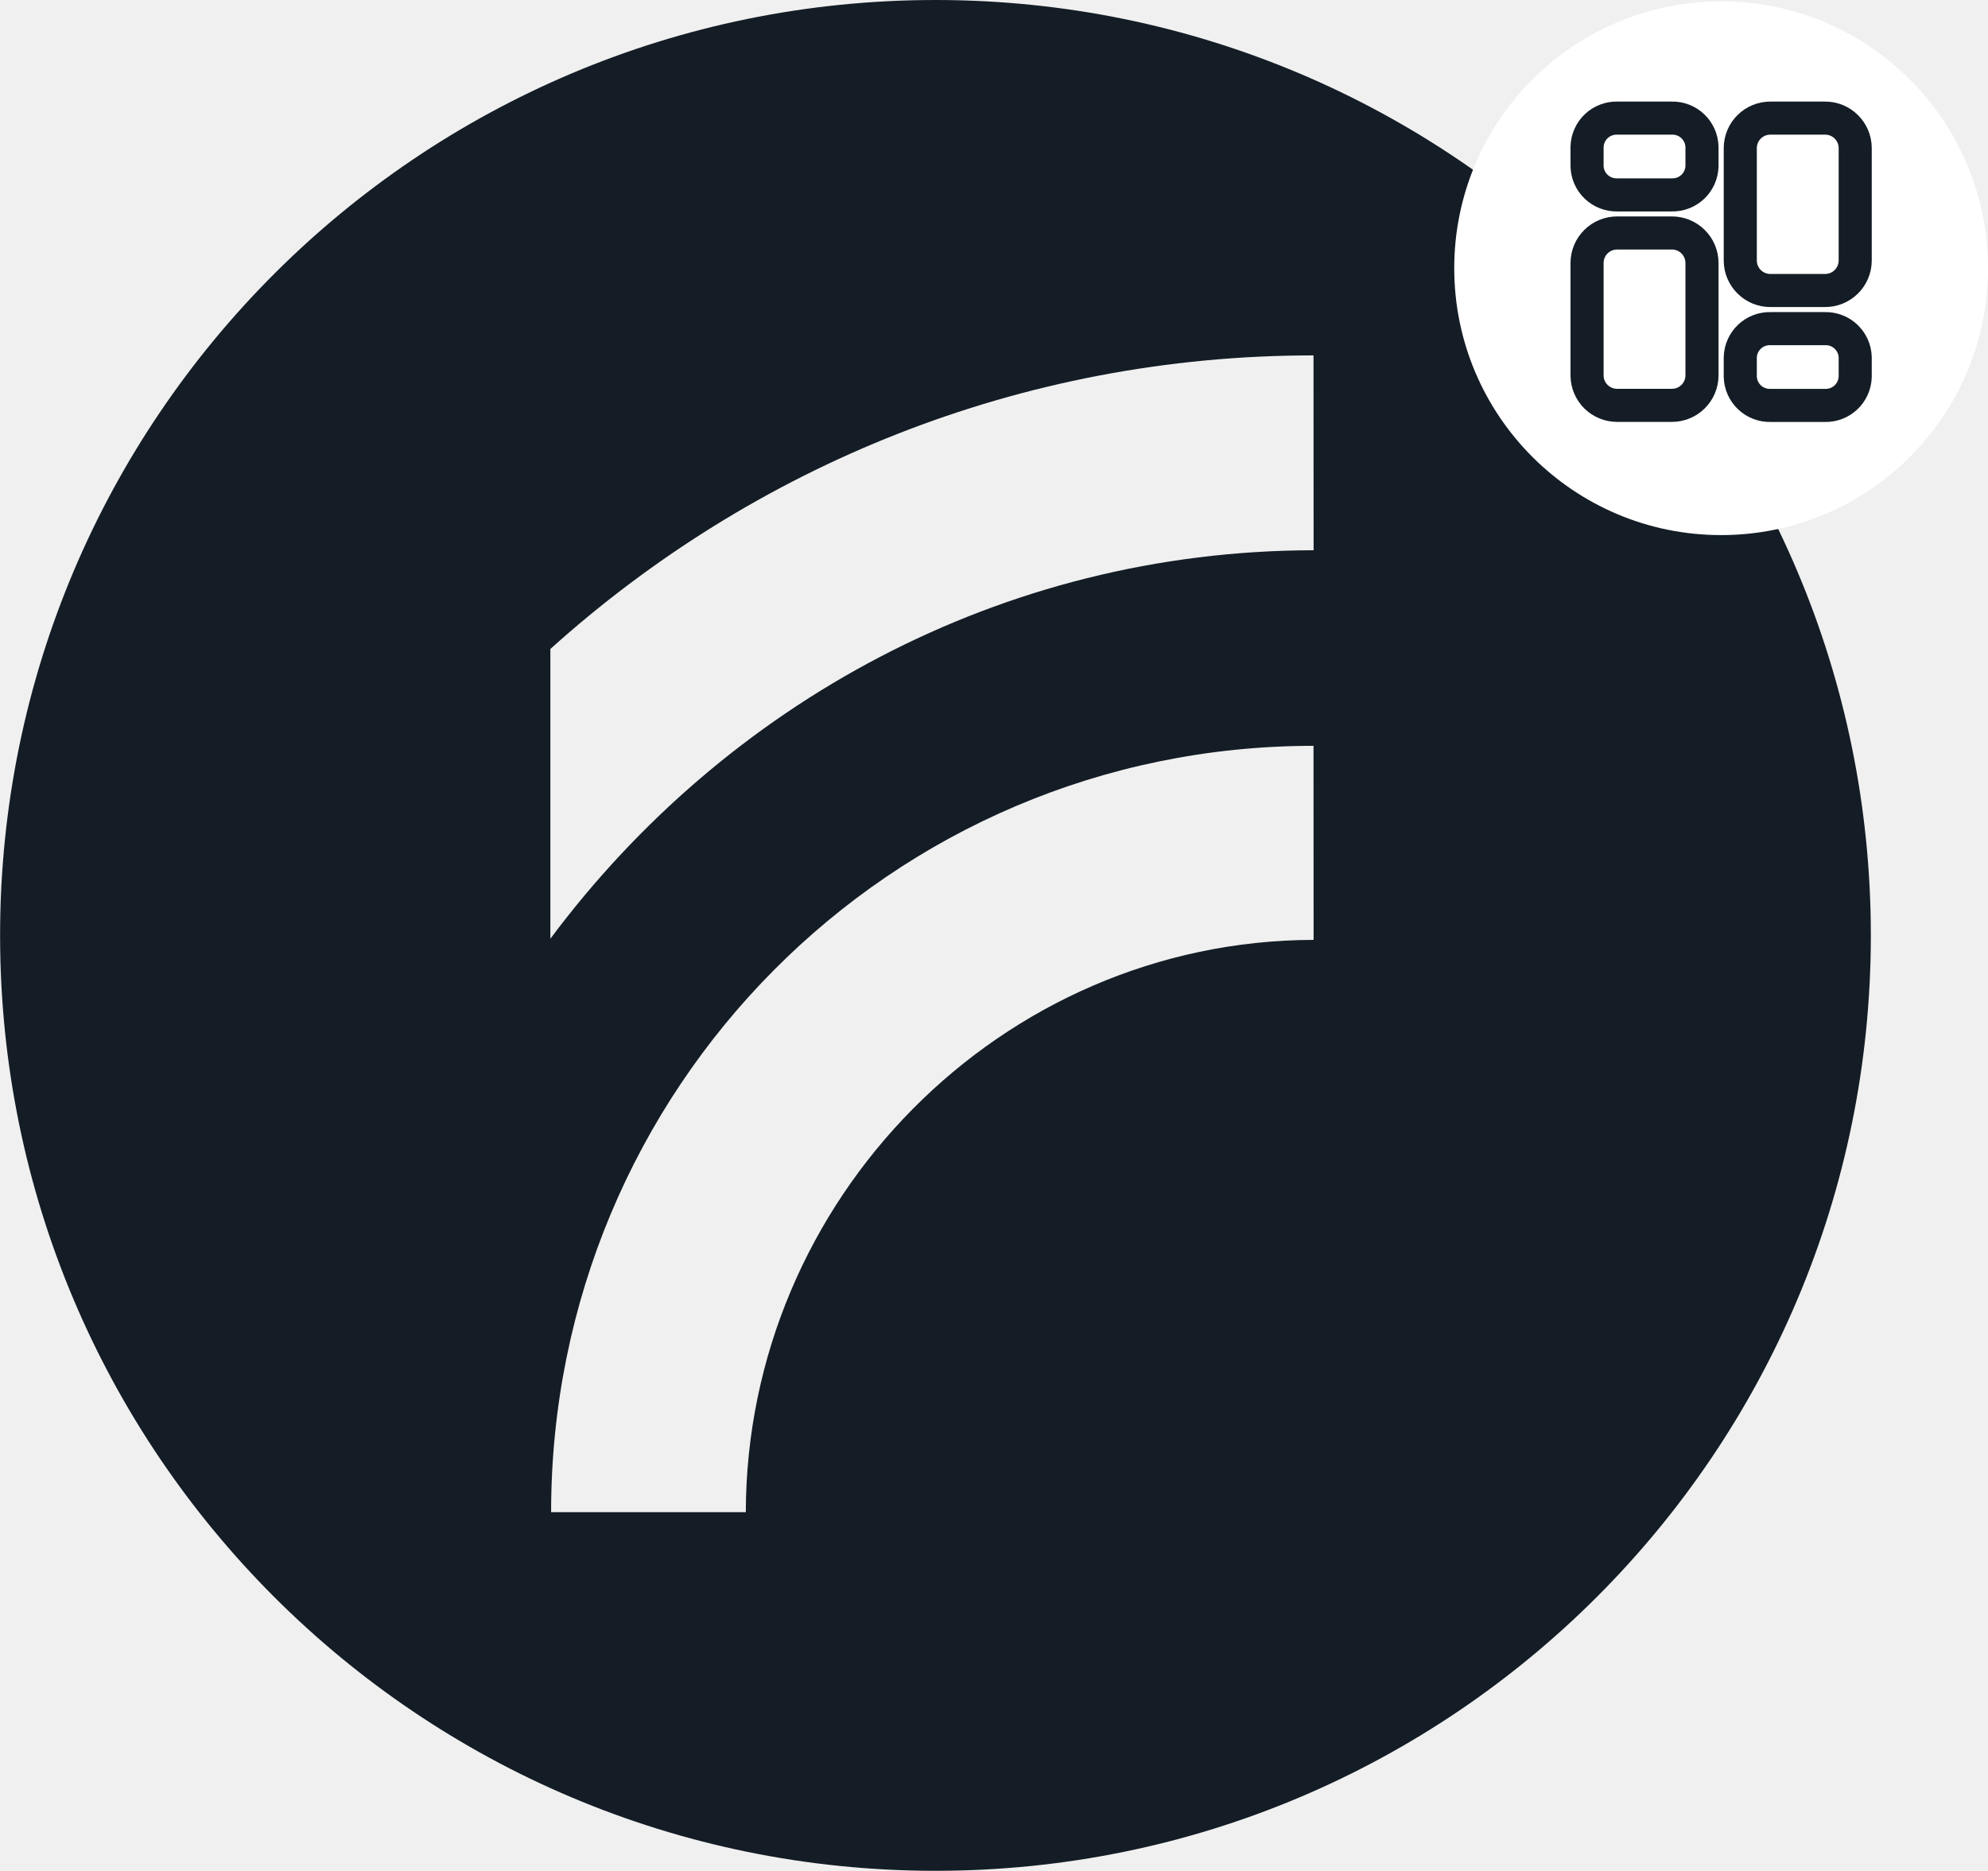
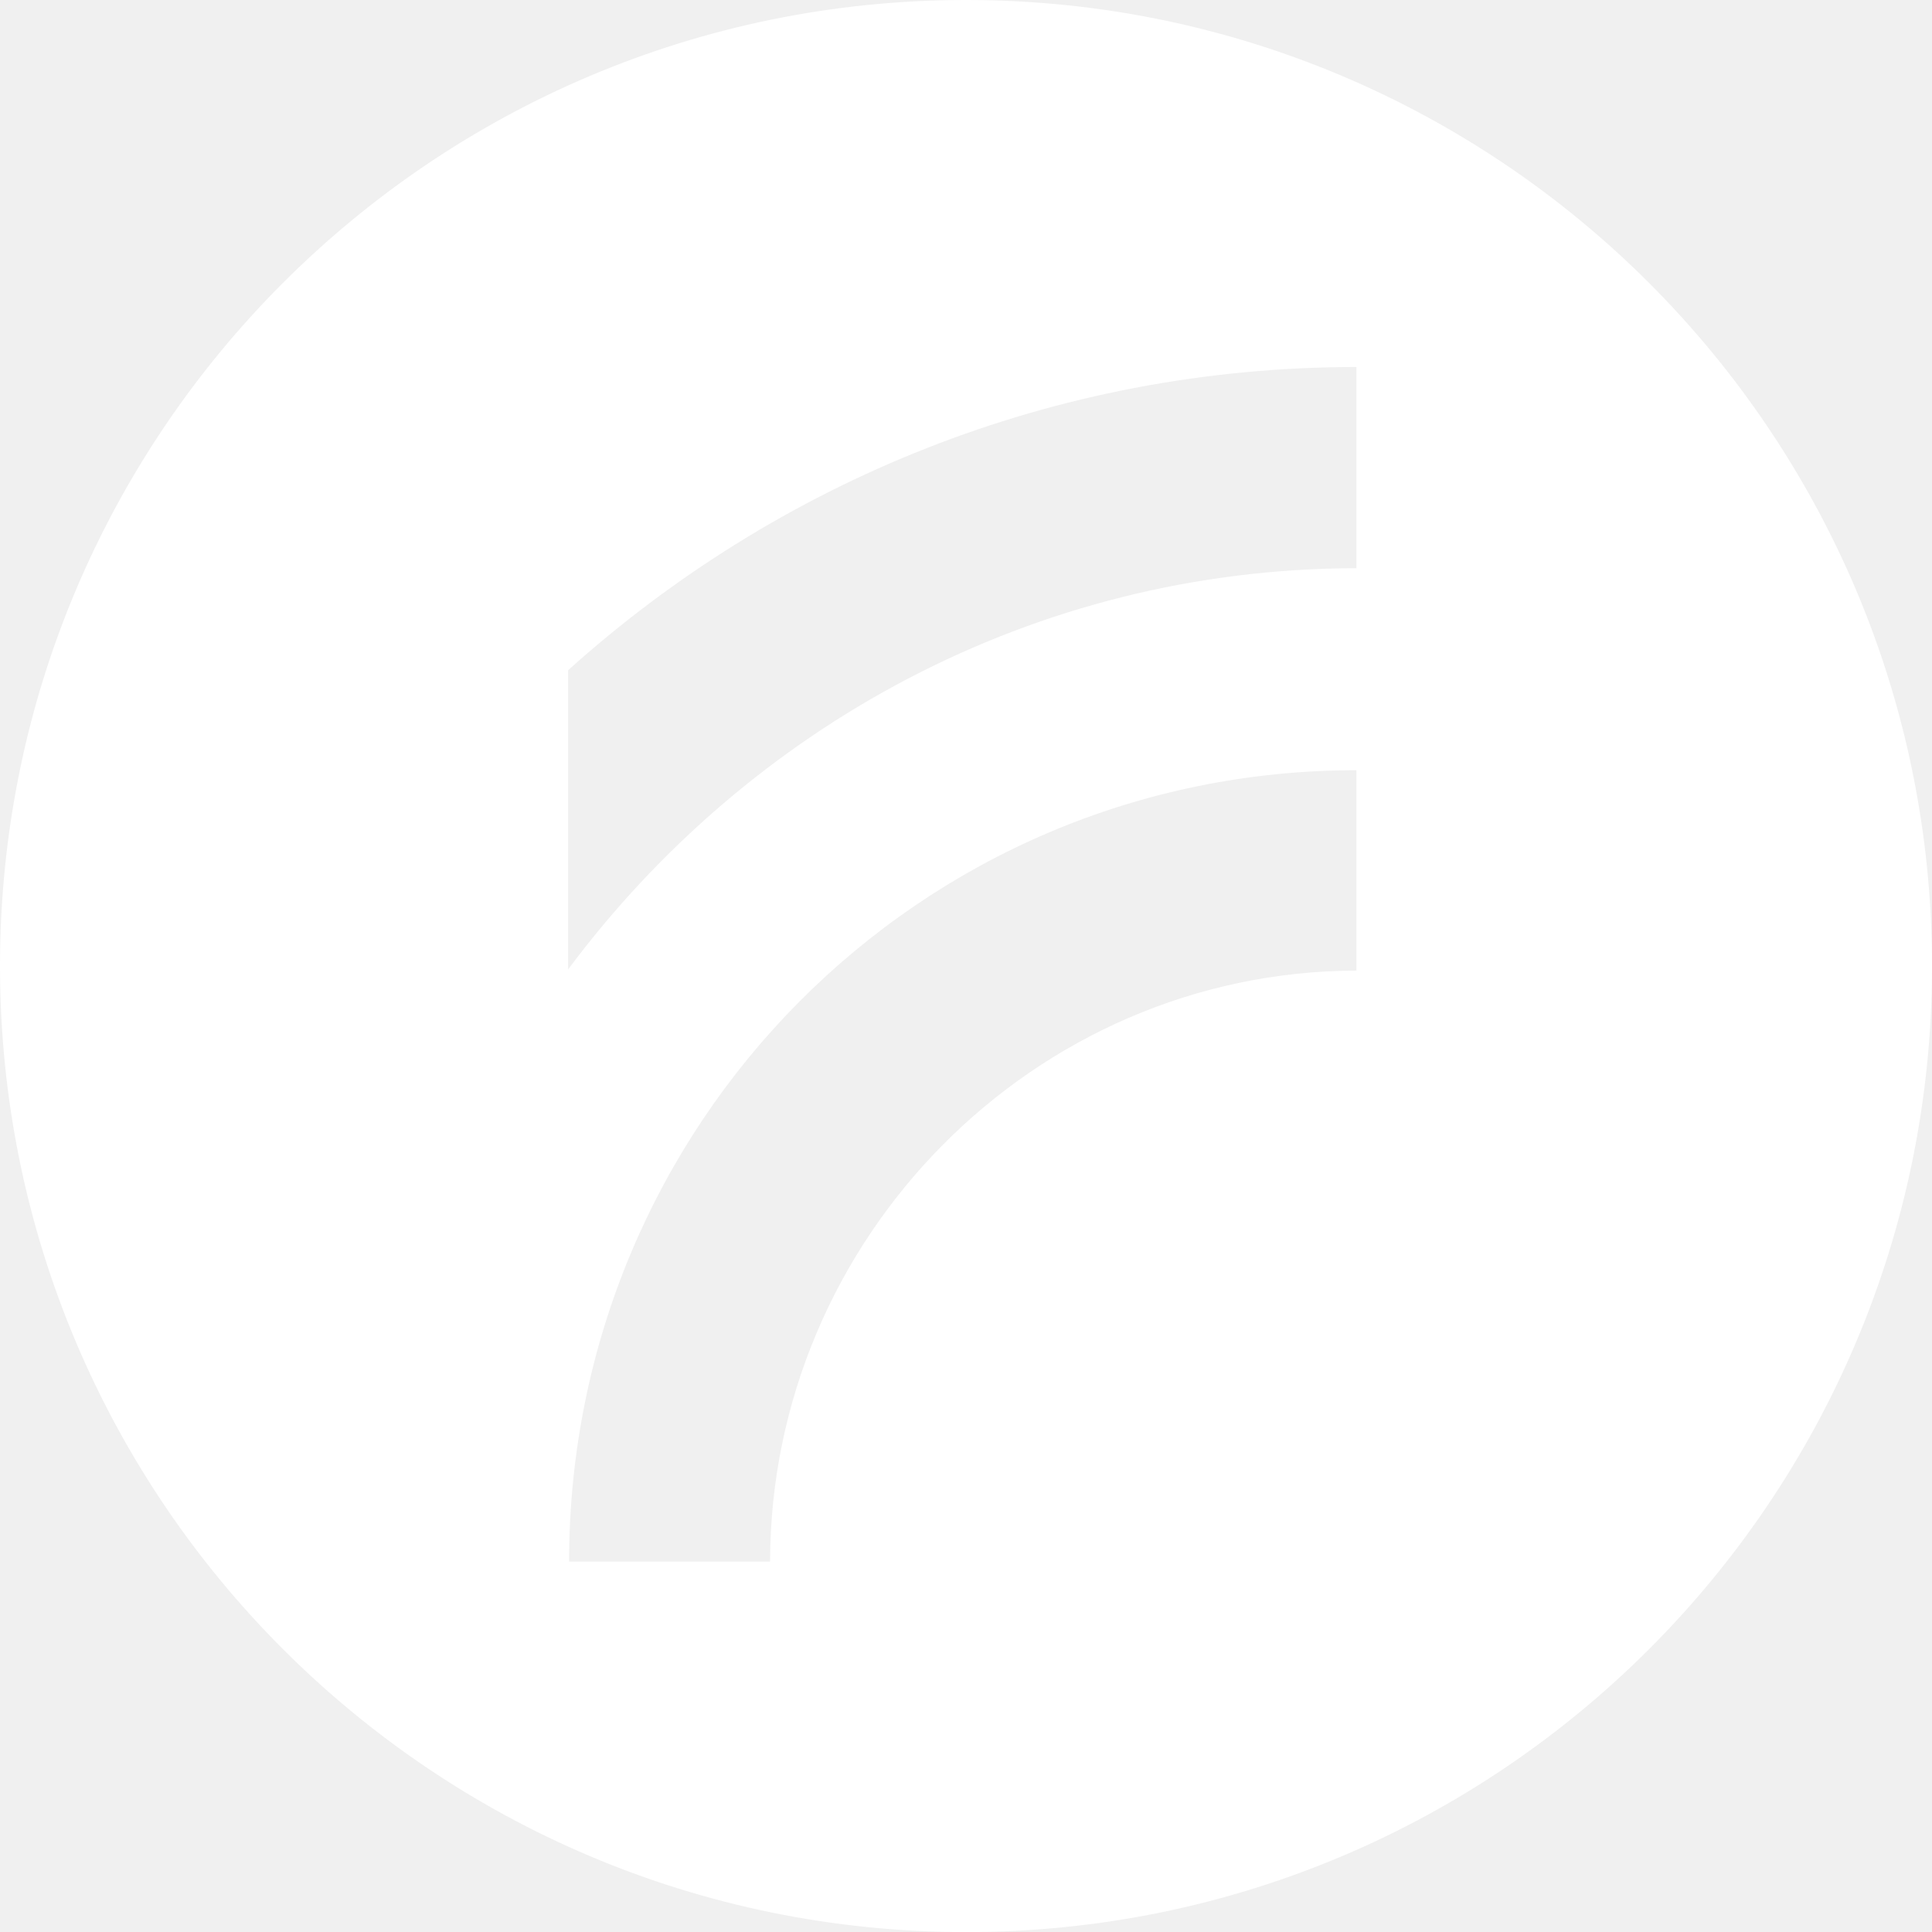
- <svg xmlns="http://www.w3.org/2000/svg" id="Camada_1" data-name="Camada 1" viewBox="0 0 901.23 848.15">
-   <defs>
-     <style>.cls-1{fill:#141d26;}.cls-2{fill:#fff;}.cls-3{fill:none;stroke:#141d26;stroke-linecap:round;stroke-linejoin:round;stroke-width:15px;}</style>
-   </defs>
-   <path class="cls-1" d="M514,116.38c-234.22,0-424.08,189.87-424.08,424.07S279.74,964.53,514,964.53,938,774.67,938,540.45,748.17,116.38,514,116.38Zm171.38,426.1c-141.76.37-257.11,117.69-257.4,259.45H339.72c0-191.79,153.83-347.42,345.62-347.42Zm0-176.64c-141.76.19-266.84,69.9-346,176.13V410.6C431,328.12,551.92,277.5,685.34,277.5Z" transform="translate(-89.88 -116.38)" />
-   <circle class="cls-2" cx="780.25" cy="121.6" r="120.99" />
-   <g id="SVGRepo_iconCarrier" data-name="SVGRepo iconCarrier">
-     <path class="cls-3" d="M847.71,222H823.08a13.62,13.62,0,0,0-13.73,13.51v51.14a13.61,13.61,0,0,0,13.73,13.5h24.63a13.62,13.62,0,0,0,13.74-13.51V235.54A13.62,13.62,0,0,0,847.71,222Z" transform="translate(-89.88 -116.38)" />
-     <path class="cls-3" d="M847.71,169.93H823.08a13.36,13.36,0,0,0-13.73,13v8.81a13.36,13.36,0,0,0,13.73,13h24.63a13.37,13.37,0,0,0,13.74-13v-8.81A13.38,13.38,0,0,0,847.71,169.93Z" transform="translate(-89.88 -116.38)" />
-     <path class="cls-3" d="M892.55,248.08h24.62a13.62,13.62,0,0,0,13.74-13.51V183.44a13.62,13.62,0,0,0-13.73-13.51H892.55a13.62,13.62,0,0,0-13.74,13.51v51.13a13.62,13.62,0,0,0,13.74,13.51Z" transform="translate(-89.88 -116.38)" />
-     <path class="cls-3" d="M892.55,300.18h24.62a13.37,13.37,0,0,0,13.74-13v-8.81a13.36,13.36,0,0,0-13.73-13H892.55a13.37,13.37,0,0,0-13.74,13v8.8A13.37,13.37,0,0,0,892.55,300.18Z" transform="translate(-89.88 -116.38)" />
-   </g>
+ <svg xmlns="http://www.w3.org/2000/svg" id="a1f4edb5-2a7f-4102-acd0-392b81887058" data-name="Camada 1" viewBox="0 0 983.33 983.33">
+   <path d="M540.15,48.63C268.6,48.63,48.48,268.75,48.48,540.29S268.6,1032,540.15,1032s491.67-220.12,491.67-491.67S811.69,48.63,540.15,48.63Zm198.7,494c-164.35.42-298.1,136.44-298.43,300.79H338.14c0-222.36,178.35-402.78,400.71-402.78Zm0-204.8c-164.35.22-309.37,81-401.21,204.2V389.74C444,294.11,584.17,235.43,738.85,235.43Z" transform="translate(-48.48 -48.63)" style="fill:#fff" />
</svg>
